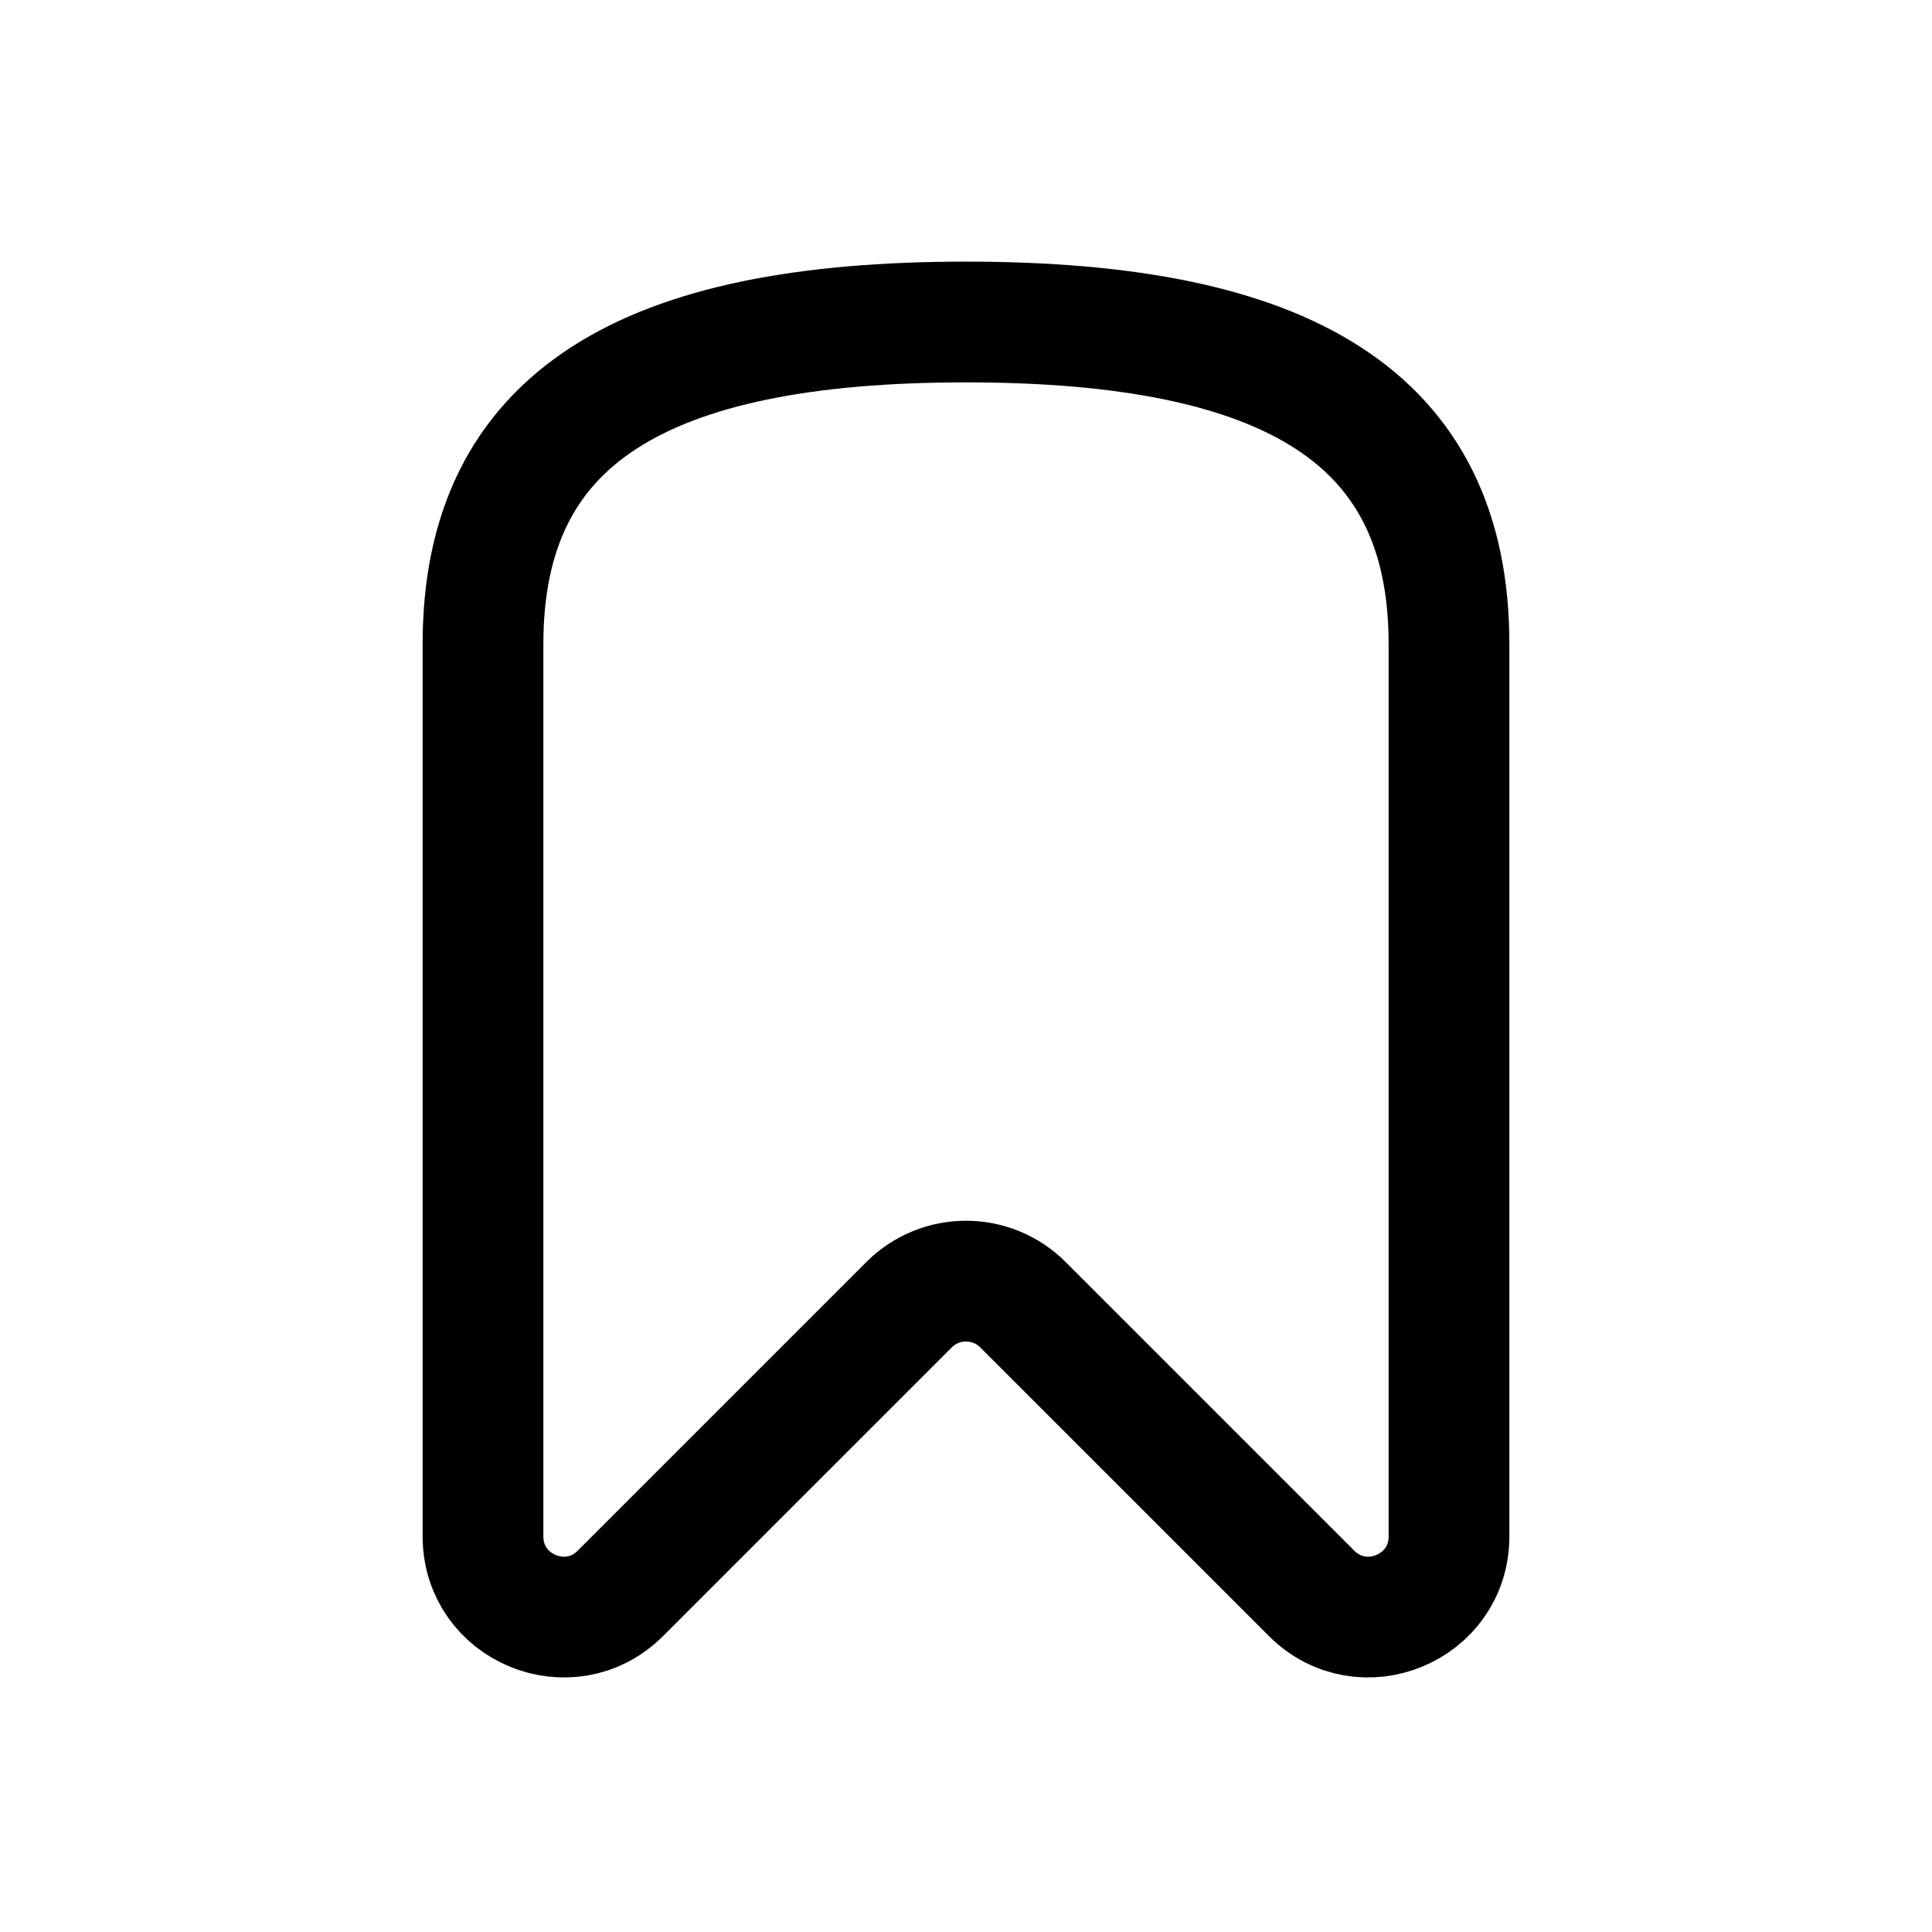
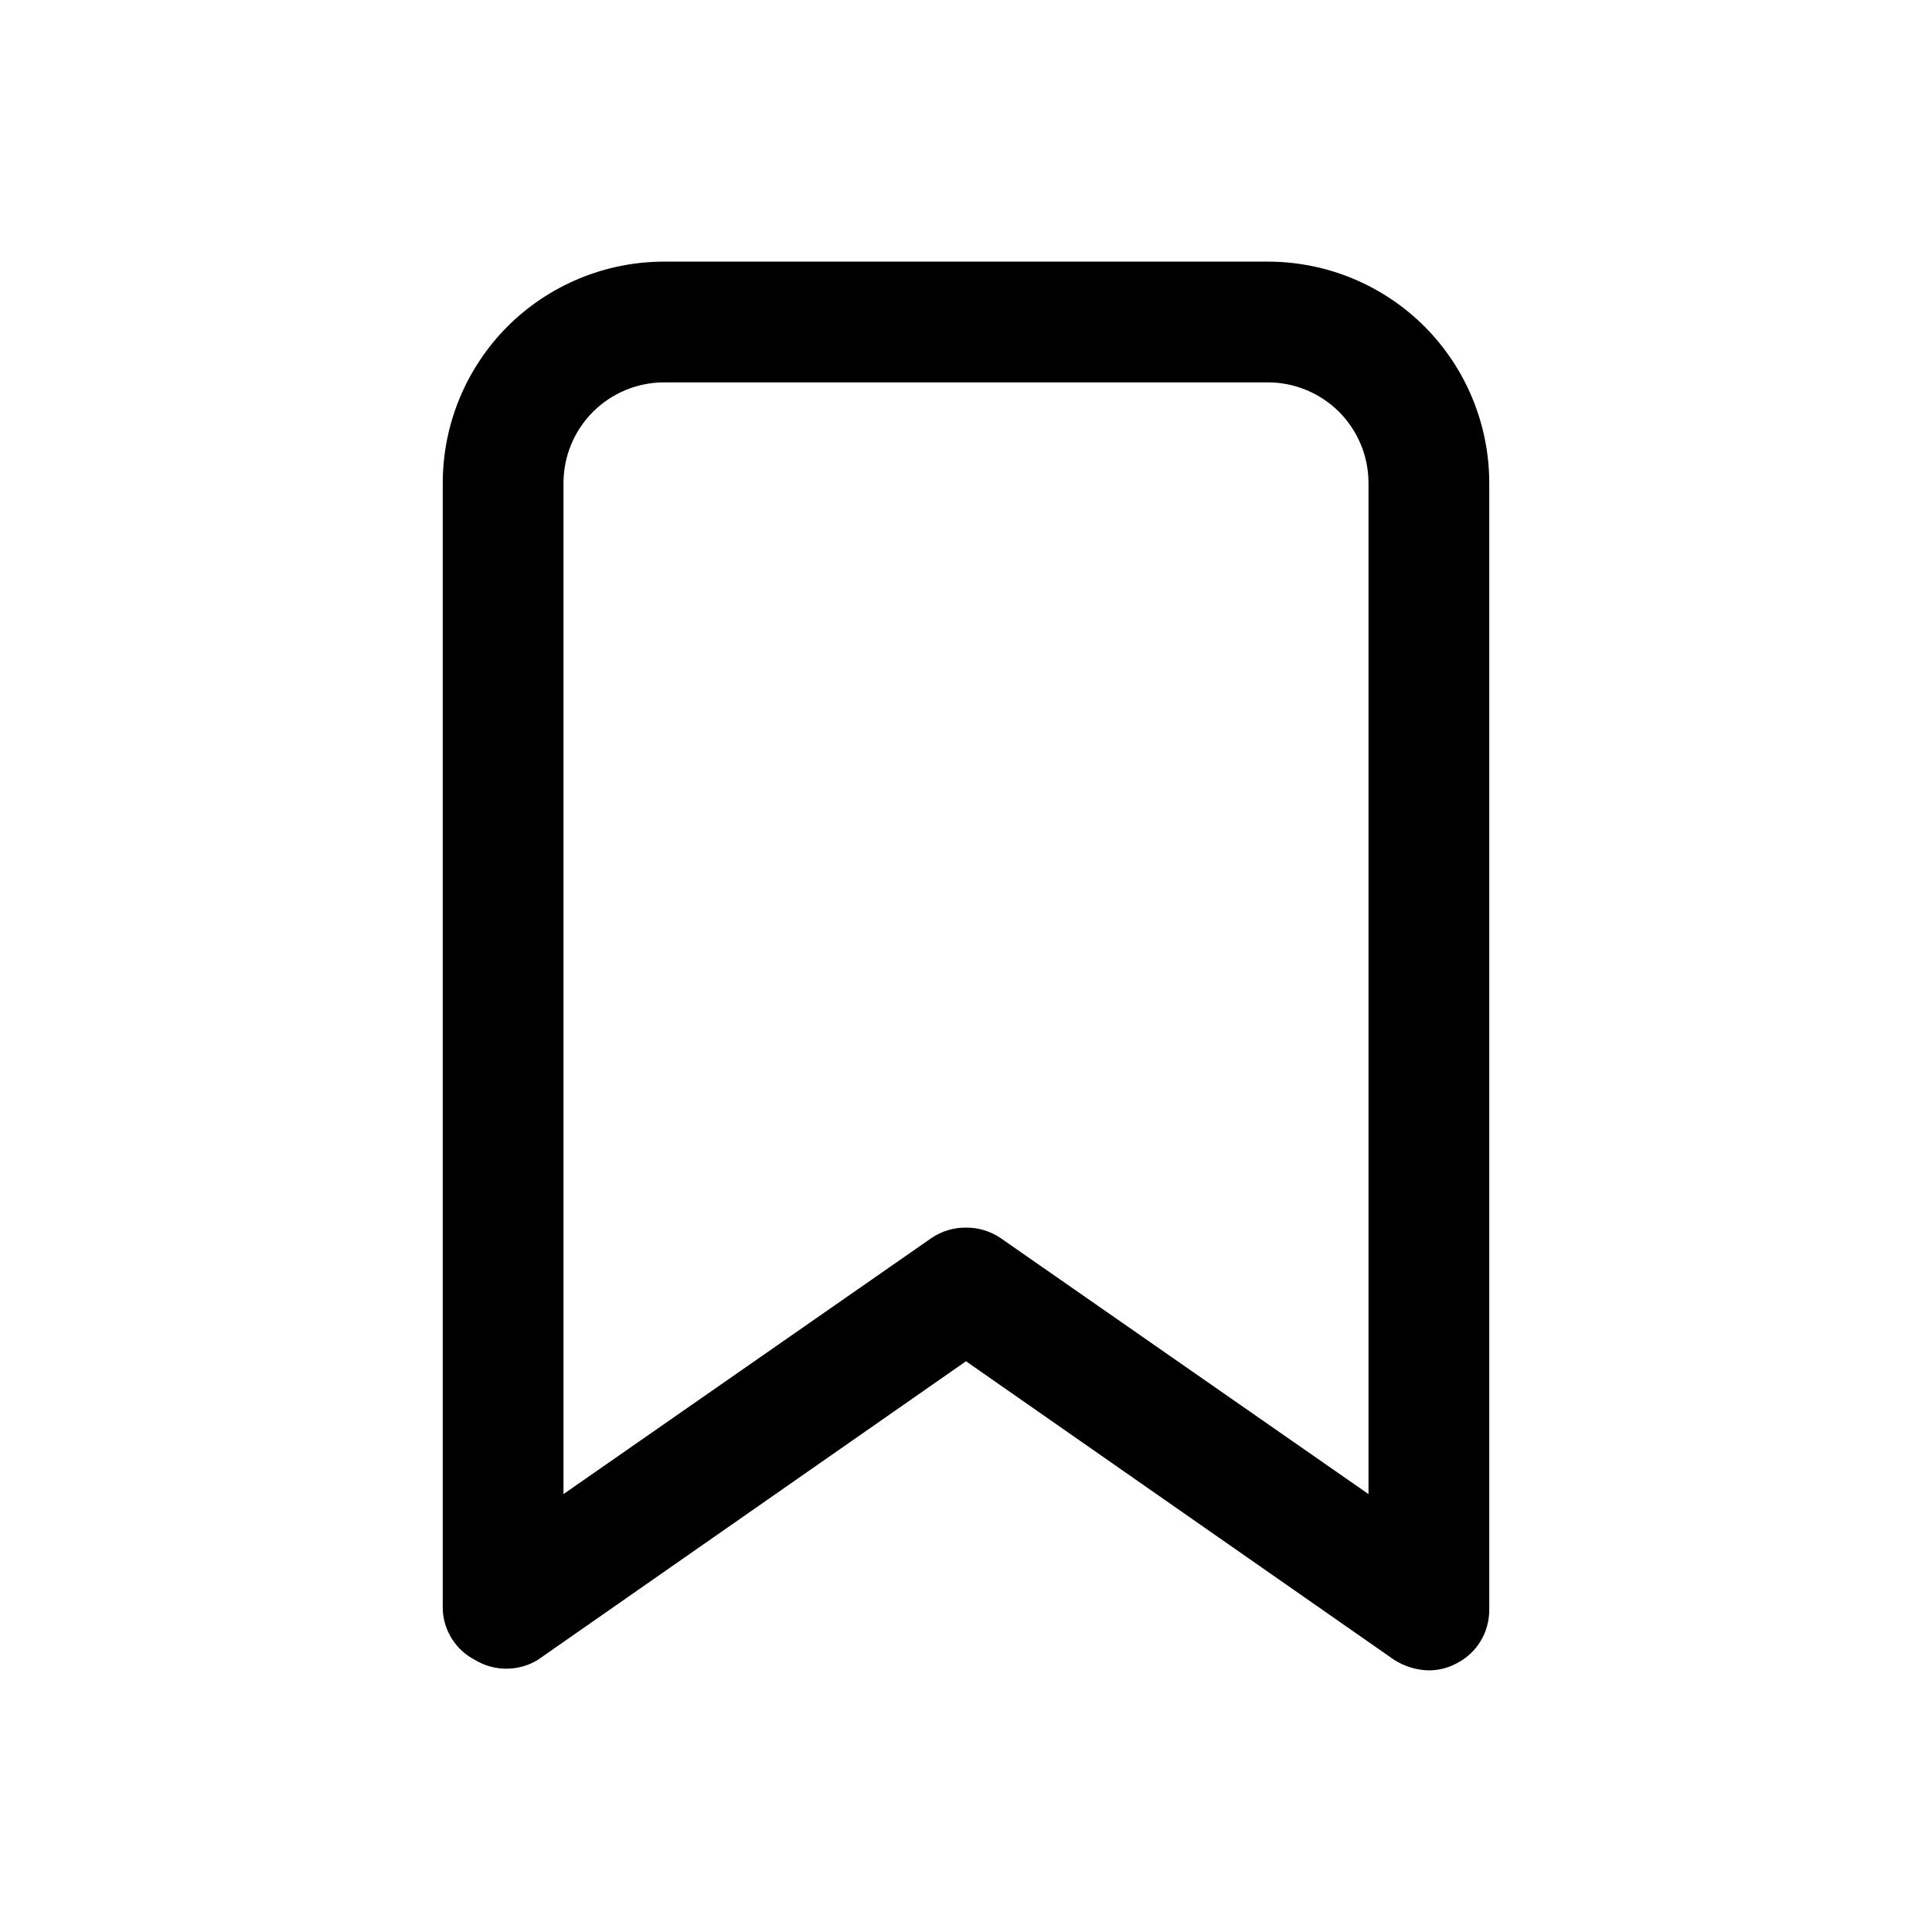
<svg xmlns="http://www.w3.org/2000/svg" width="800px" height="800px" viewBox="0 0 24 24" fill="none">
-   <path d="M6 8C6 5.185 8 4 12 4C16 4 18 5.185 18 8V19.086C18 19.977 16.923 20.423 16.293 19.793L12.707 16.207C12.317 15.817 11.683 15.817 11.293 16.207L7.707 19.793C7.077 20.423 6 19.977 6 19.086V8Z" stroke="#000000" stroke-width="1.5" stroke-linecap="round" stroke-linejoin="round" />
+   <path d="M17.75 20.75C17.597 20.747 17.449 20.702 17.32 20.62L12 16.91L6.68 20.62C6.562 20.692 6.428 20.729 6.29 20.729C6.152 20.729 6.018 20.692 5.9 20.62C5.785 20.561 5.687 20.472 5.617 20.363C5.547 20.255 5.507 20.129 5.5 20V6C5.5 5.271 5.79 4.571 6.305 4.055C6.821 3.54 7.521 3.25 8.25 3.25H15.75C16.479 3.25 17.179 3.54 17.695 4.055C18.21 4.571 18.5 5.271 18.5 6V20C18.5 20.136 18.463 20.27 18.393 20.386C18.322 20.503 18.221 20.597 18.1 20.66C17.993 20.719 17.872 20.75 17.75 20.75ZM12 15.25C12.153 15.248 12.303 15.294 12.43 15.38L17 18.56V6C17 5.668 16.868 5.351 16.634 5.116C16.399 4.882 16.081 4.75 15.75 4.75H8.25C7.918 4.75 7.601 4.882 7.366 5.116C7.132 5.351 7 5.668 7 6V18.56L11.57 15.38C11.697 15.294 11.847 15.248 12 15.25Z" fill="#000000" />
</svg>
